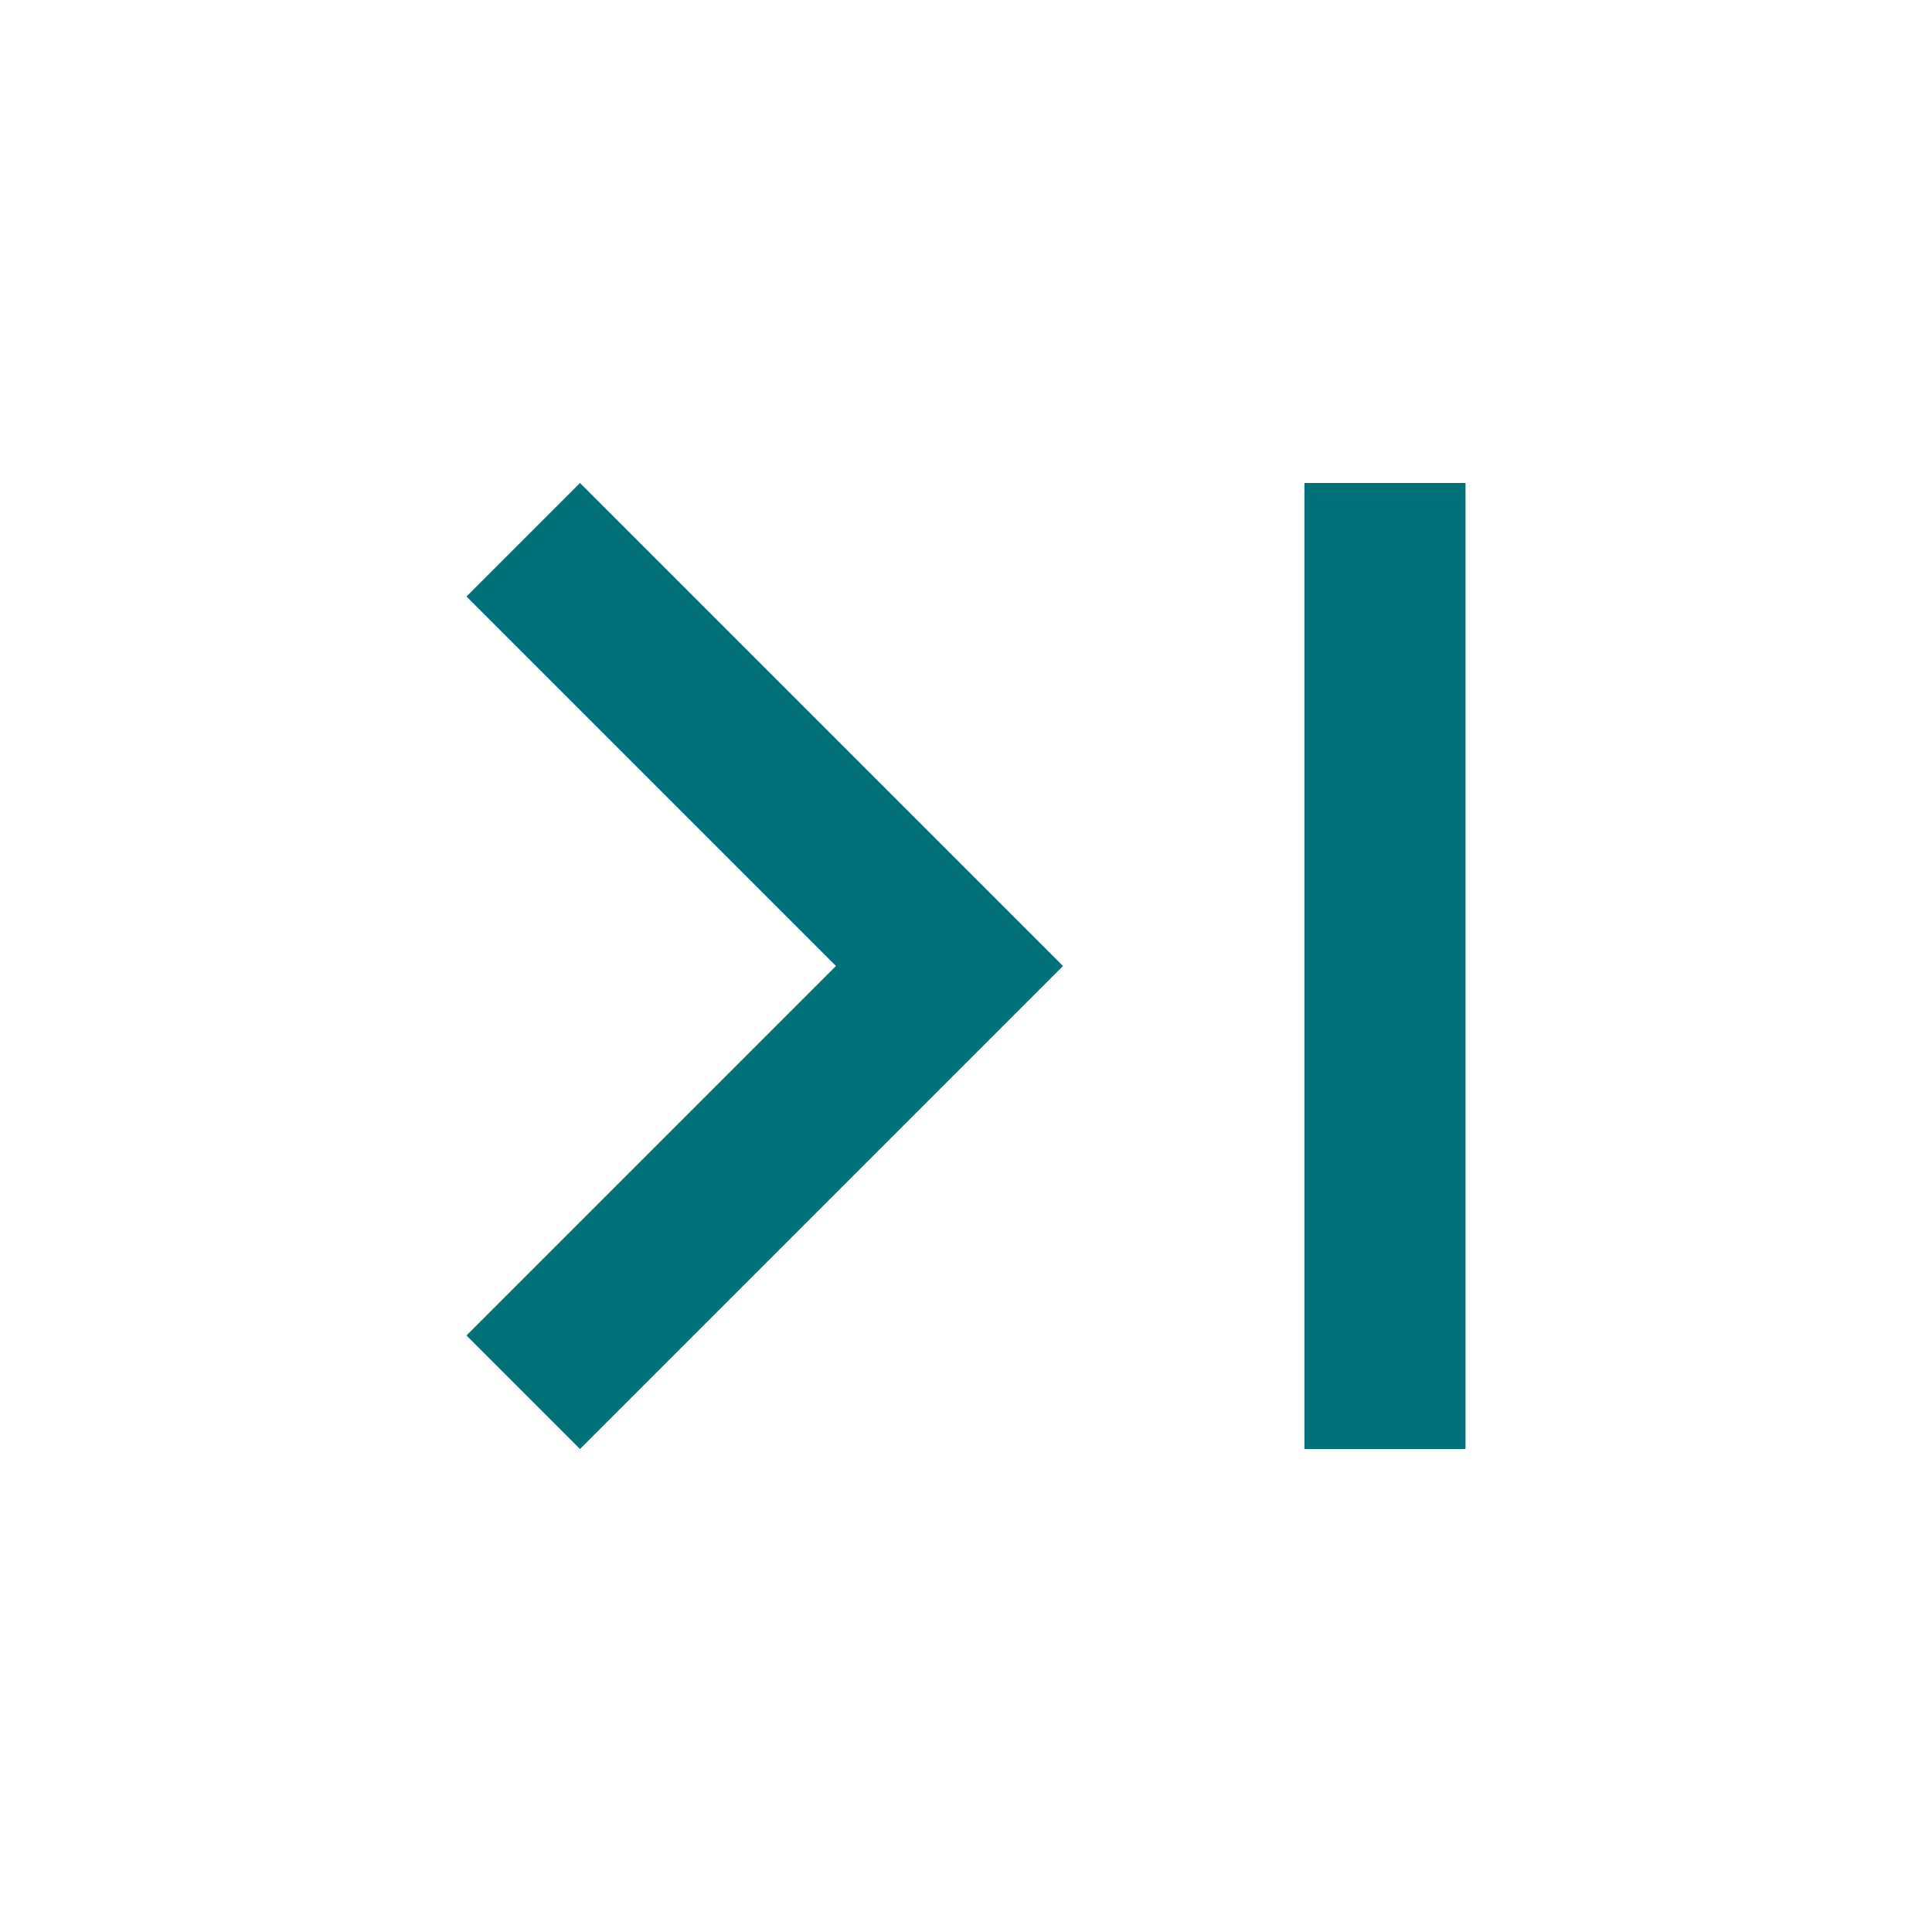
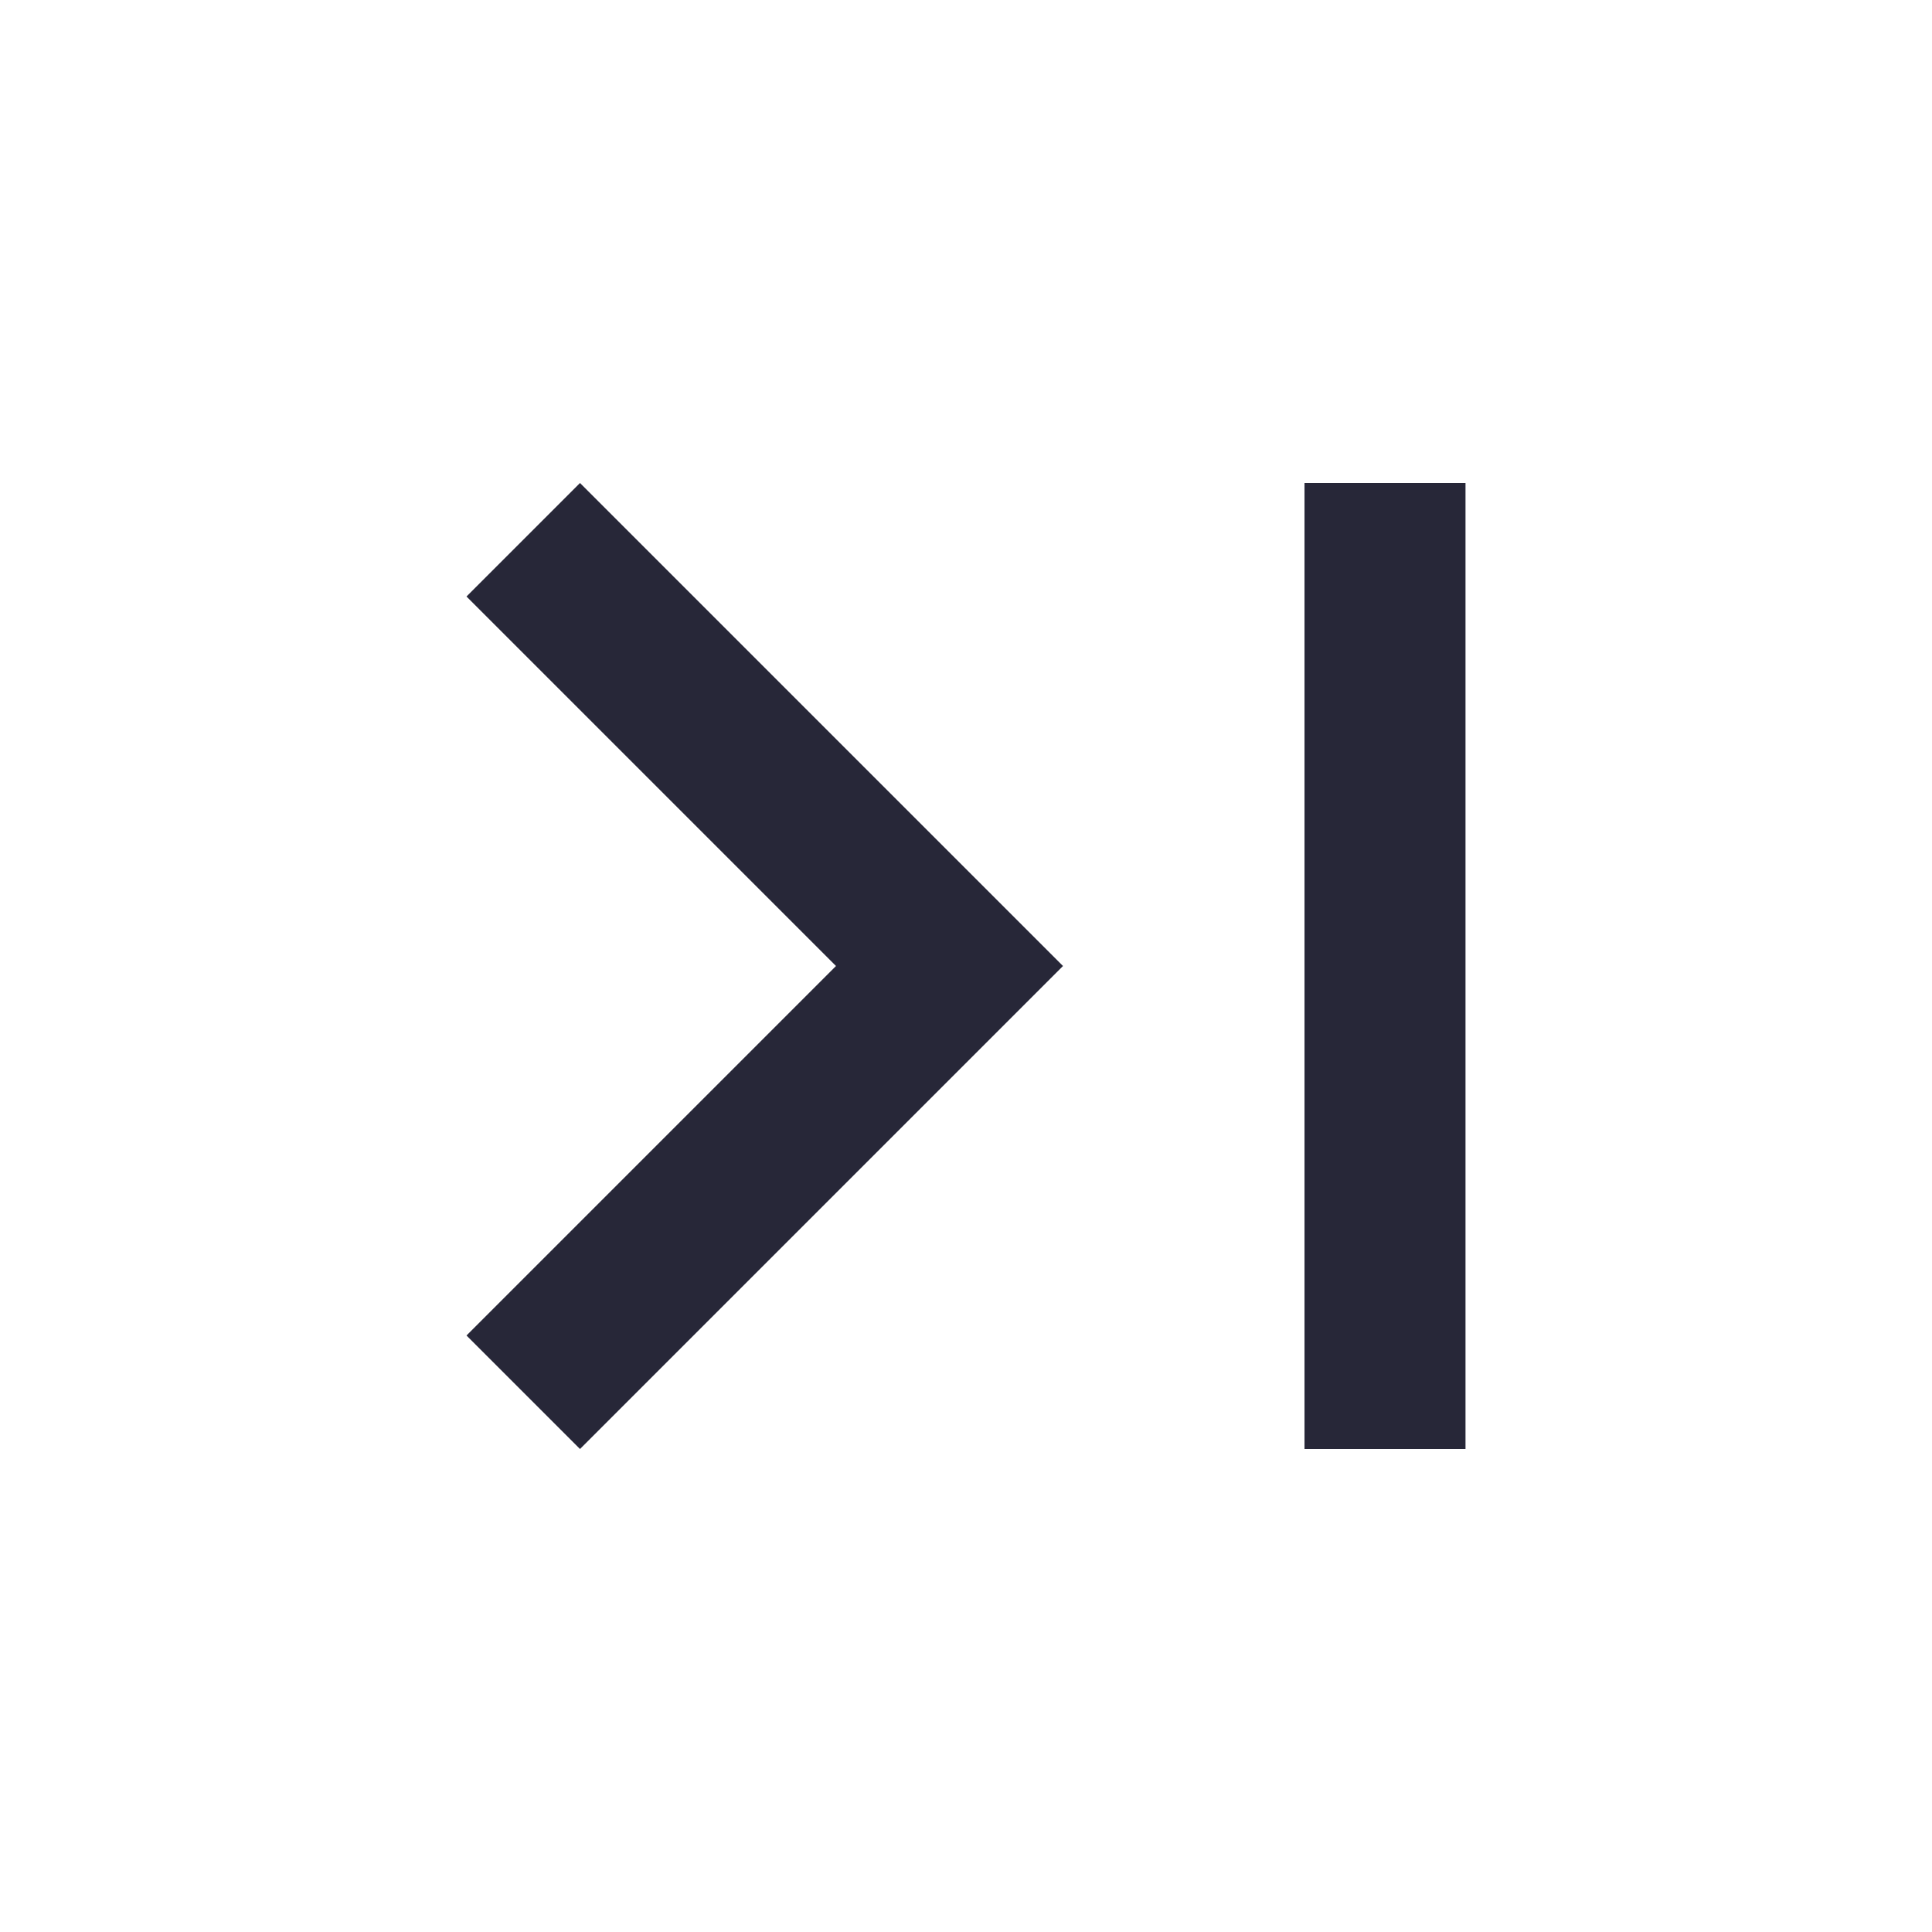
<svg xmlns="http://www.w3.org/2000/svg" width="24" height="24" viewBox="0 0 24 24" fill="none">
-   <path fill-rule="evenodd" clip-rule="evenodd" d="M10.385 12L5.795 7.41L7.205 6L13.205 12L7.205 18L5.795 16.59L10.385 12ZM18.205 6H16.205V18H18.205V6Z" fill="#007079" />
+   <path fill-rule="evenodd" clip-rule="evenodd" d="M10.385 12L5.795 7.41L7.205 6L13.205 12L7.205 18L5.795 16.59L10.385 12ZM18.205 6H16.205V18H18.205V6Z" fill="#272738" />
</svg>
